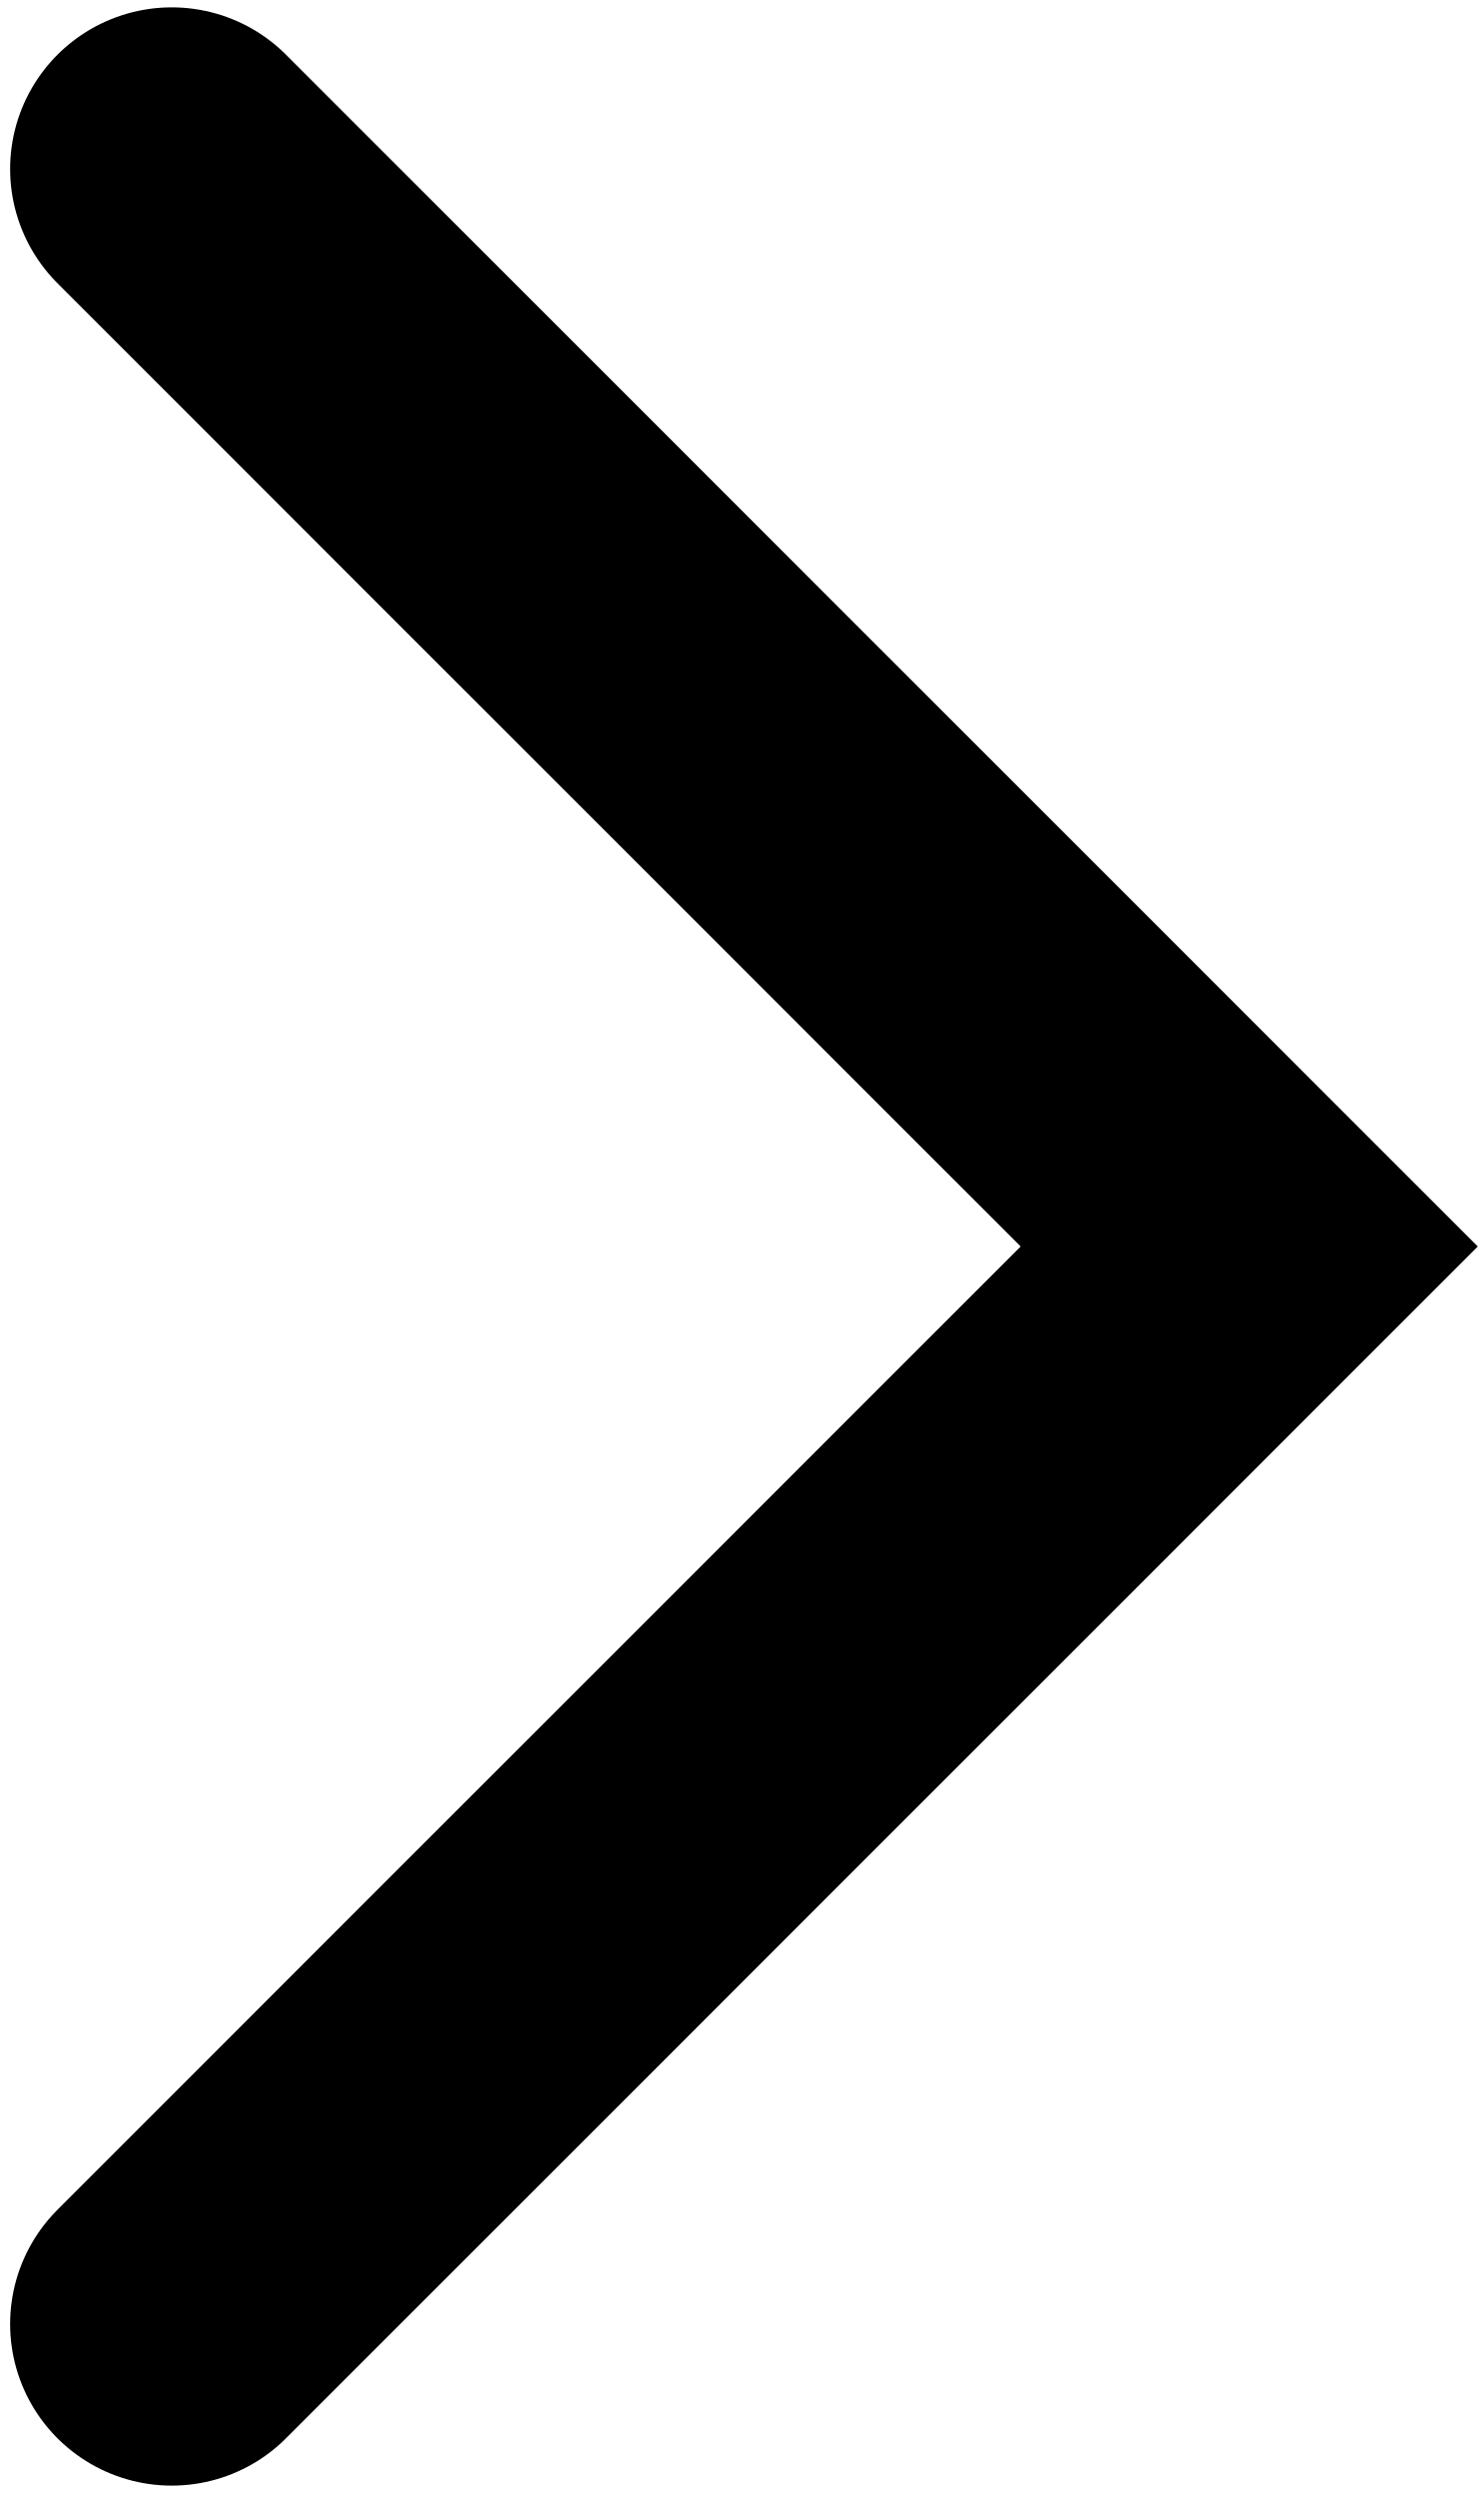
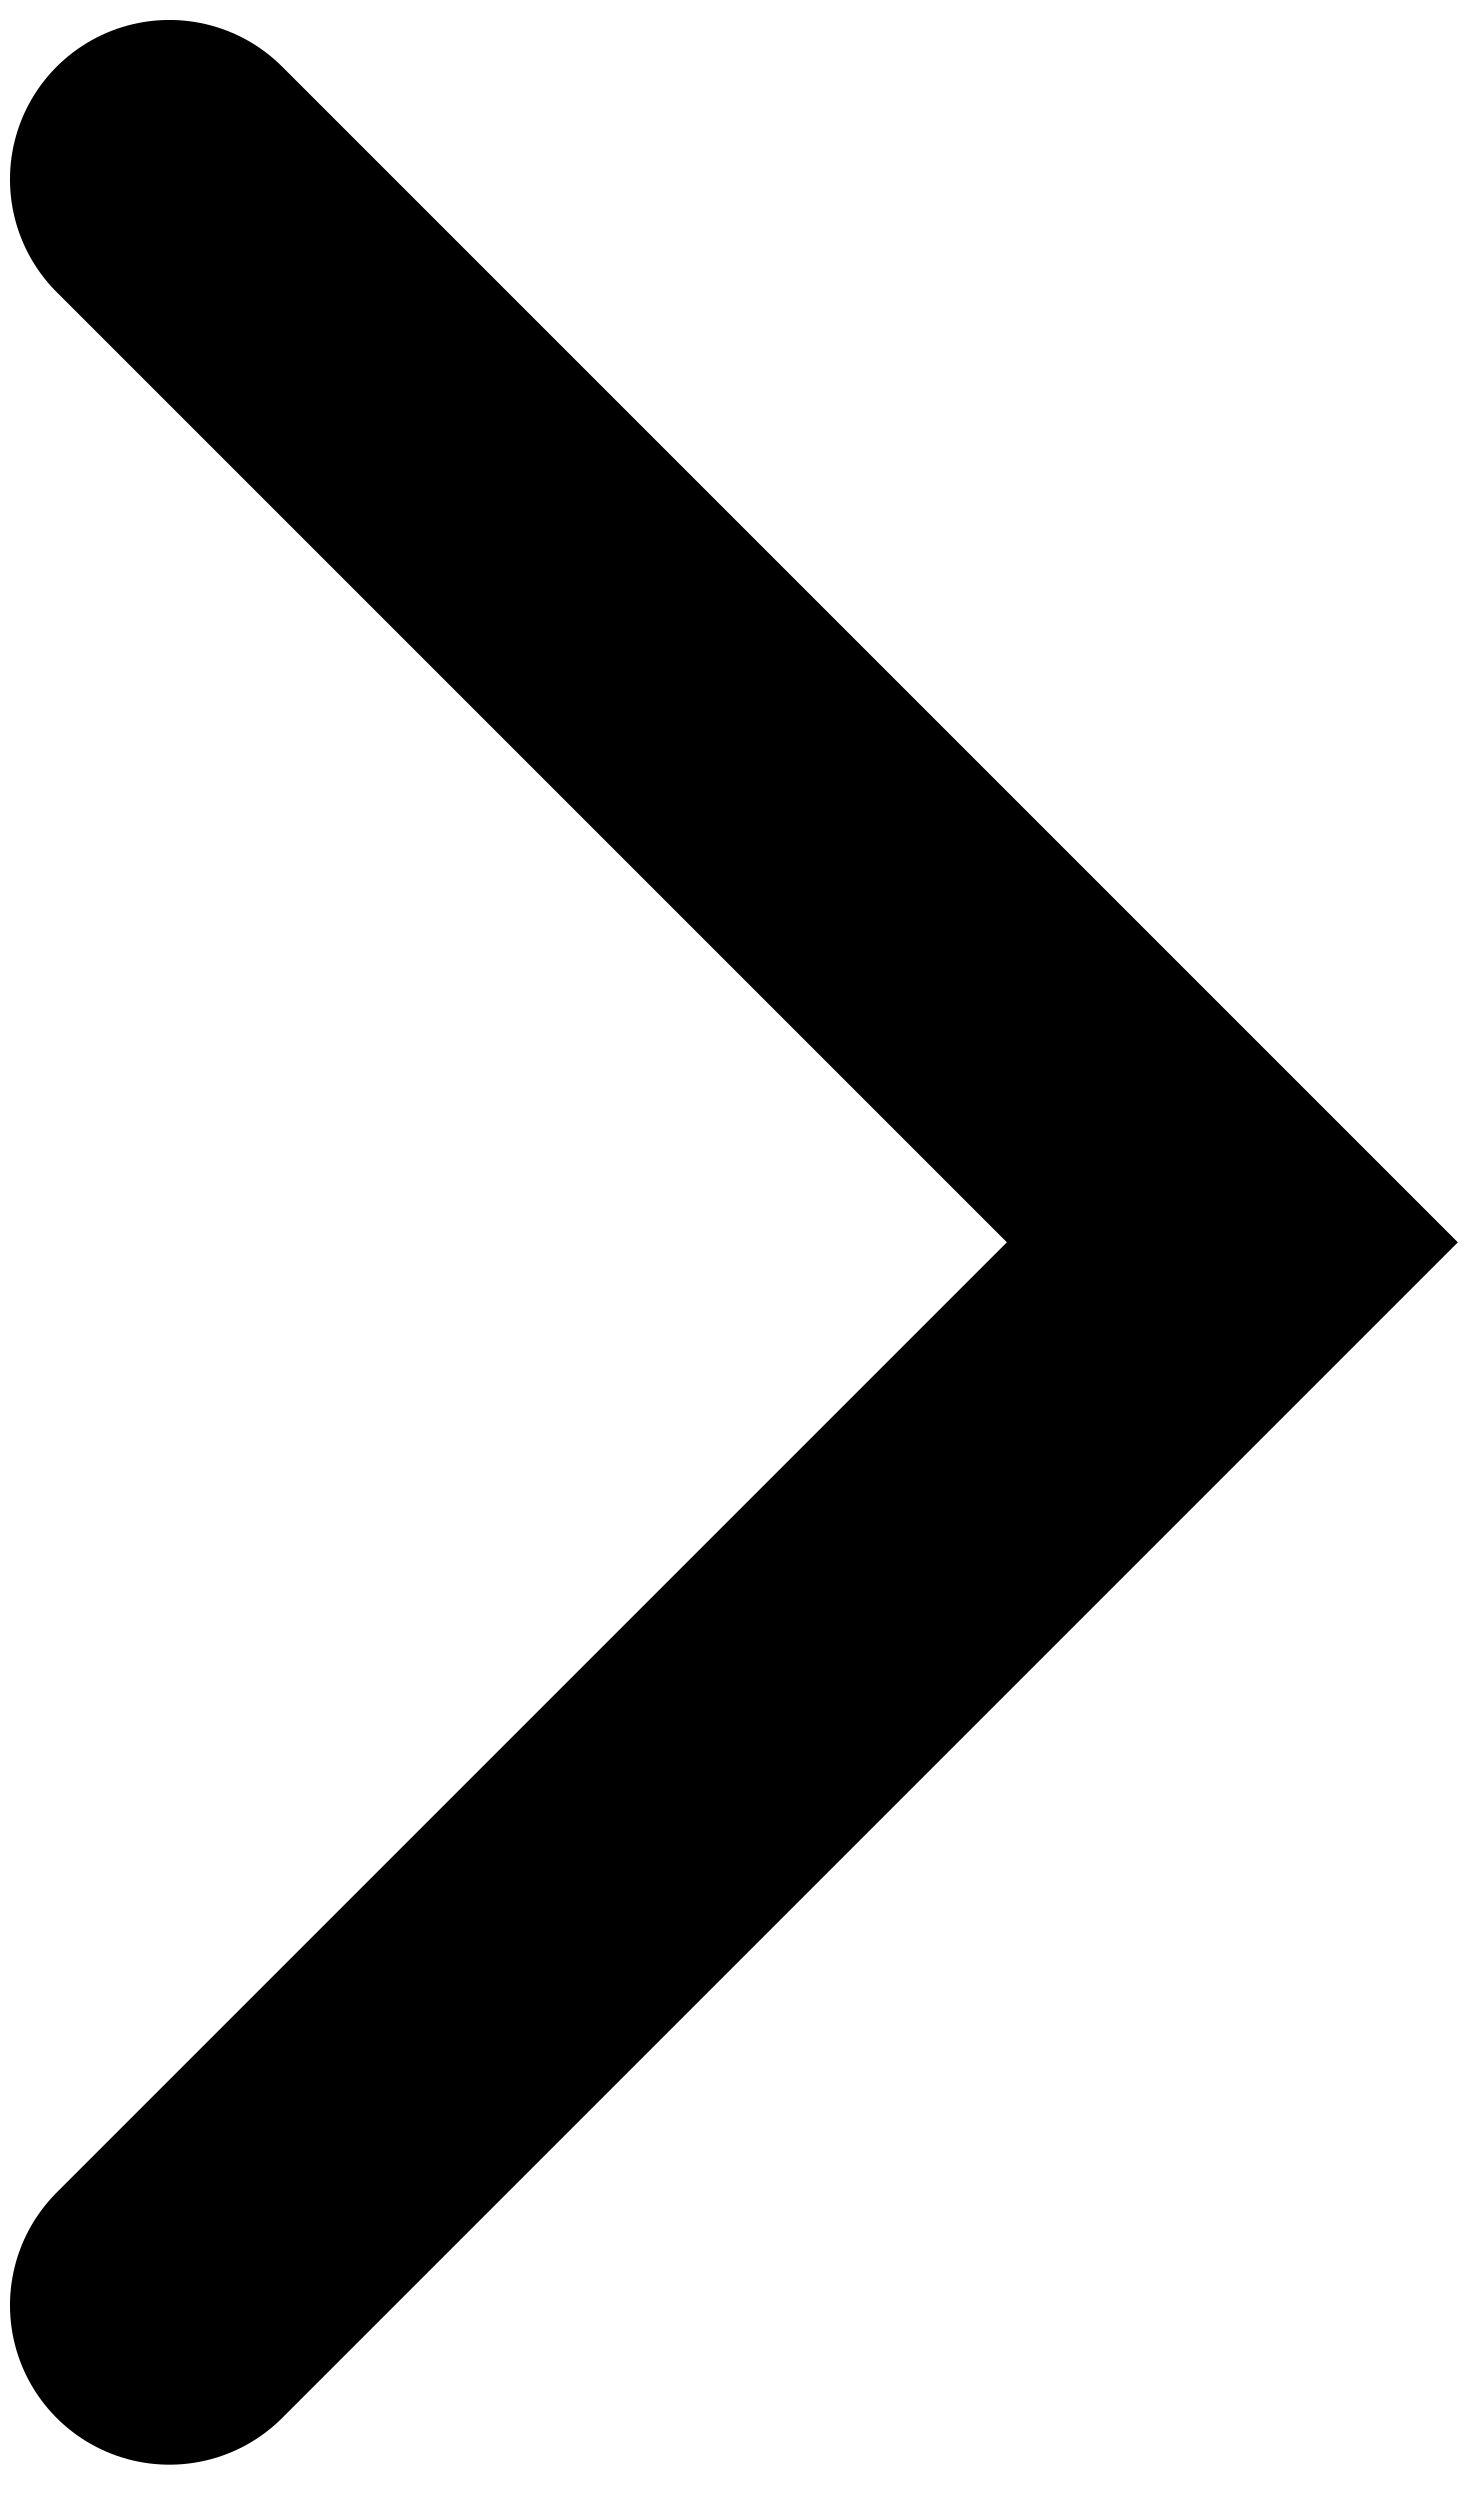
- <svg xmlns="http://www.w3.org/2000/svg" width="100%" height="100%" viewBox="0 0 239 402" version="1.1" xml:space="preserve" style="fill-rule:evenodd;clip-rule:evenodd;stroke-linecap:round;">
-   <rect id="ArtBoard2" x="0" y="0" width="238.151" height="401.069" style="fill:none;" />
+ <svg xmlns="http://www.w3.org/2000/svg" width="100%" height="100%" viewBox="0 0 58 98" version="1.1" xml:space="preserve" style="fill-rule:evenodd;clip-rule:evenodd;stroke-linecap:round;">
+   <rect id="ArtBoard1" x="0" y="0" width="57.456" height="97.376" style="fill:none;" />
  <clipPath id="_clip1">
-     <rect x="0" y="0" width="238.151" height="401.069" />
+     <rect x="0" y="0" width="57.456" height="97.376" />
  </clipPath>
  <g clip-path="url(#_clip1)">
-     <rect id="ArtBoard1" x="0" y="-2.075" width="239.4" height="405.733" style="fill:none;" />
-     <g>
-       <path d="M27.671,374.45l173.612,-173.613l-173.612,-173.612" style="fill:none;fill-rule:nonzero;stroke:#000;stroke-width:52.08px;" />
-     </g>
+     <path d="M6.641,90.366l41.667,-41.667l-41.667,-41.667" style="fill:none;fill-rule:nonzero;stroke:#000;stroke-width:12.5px;" />
  </g>
</svg>
